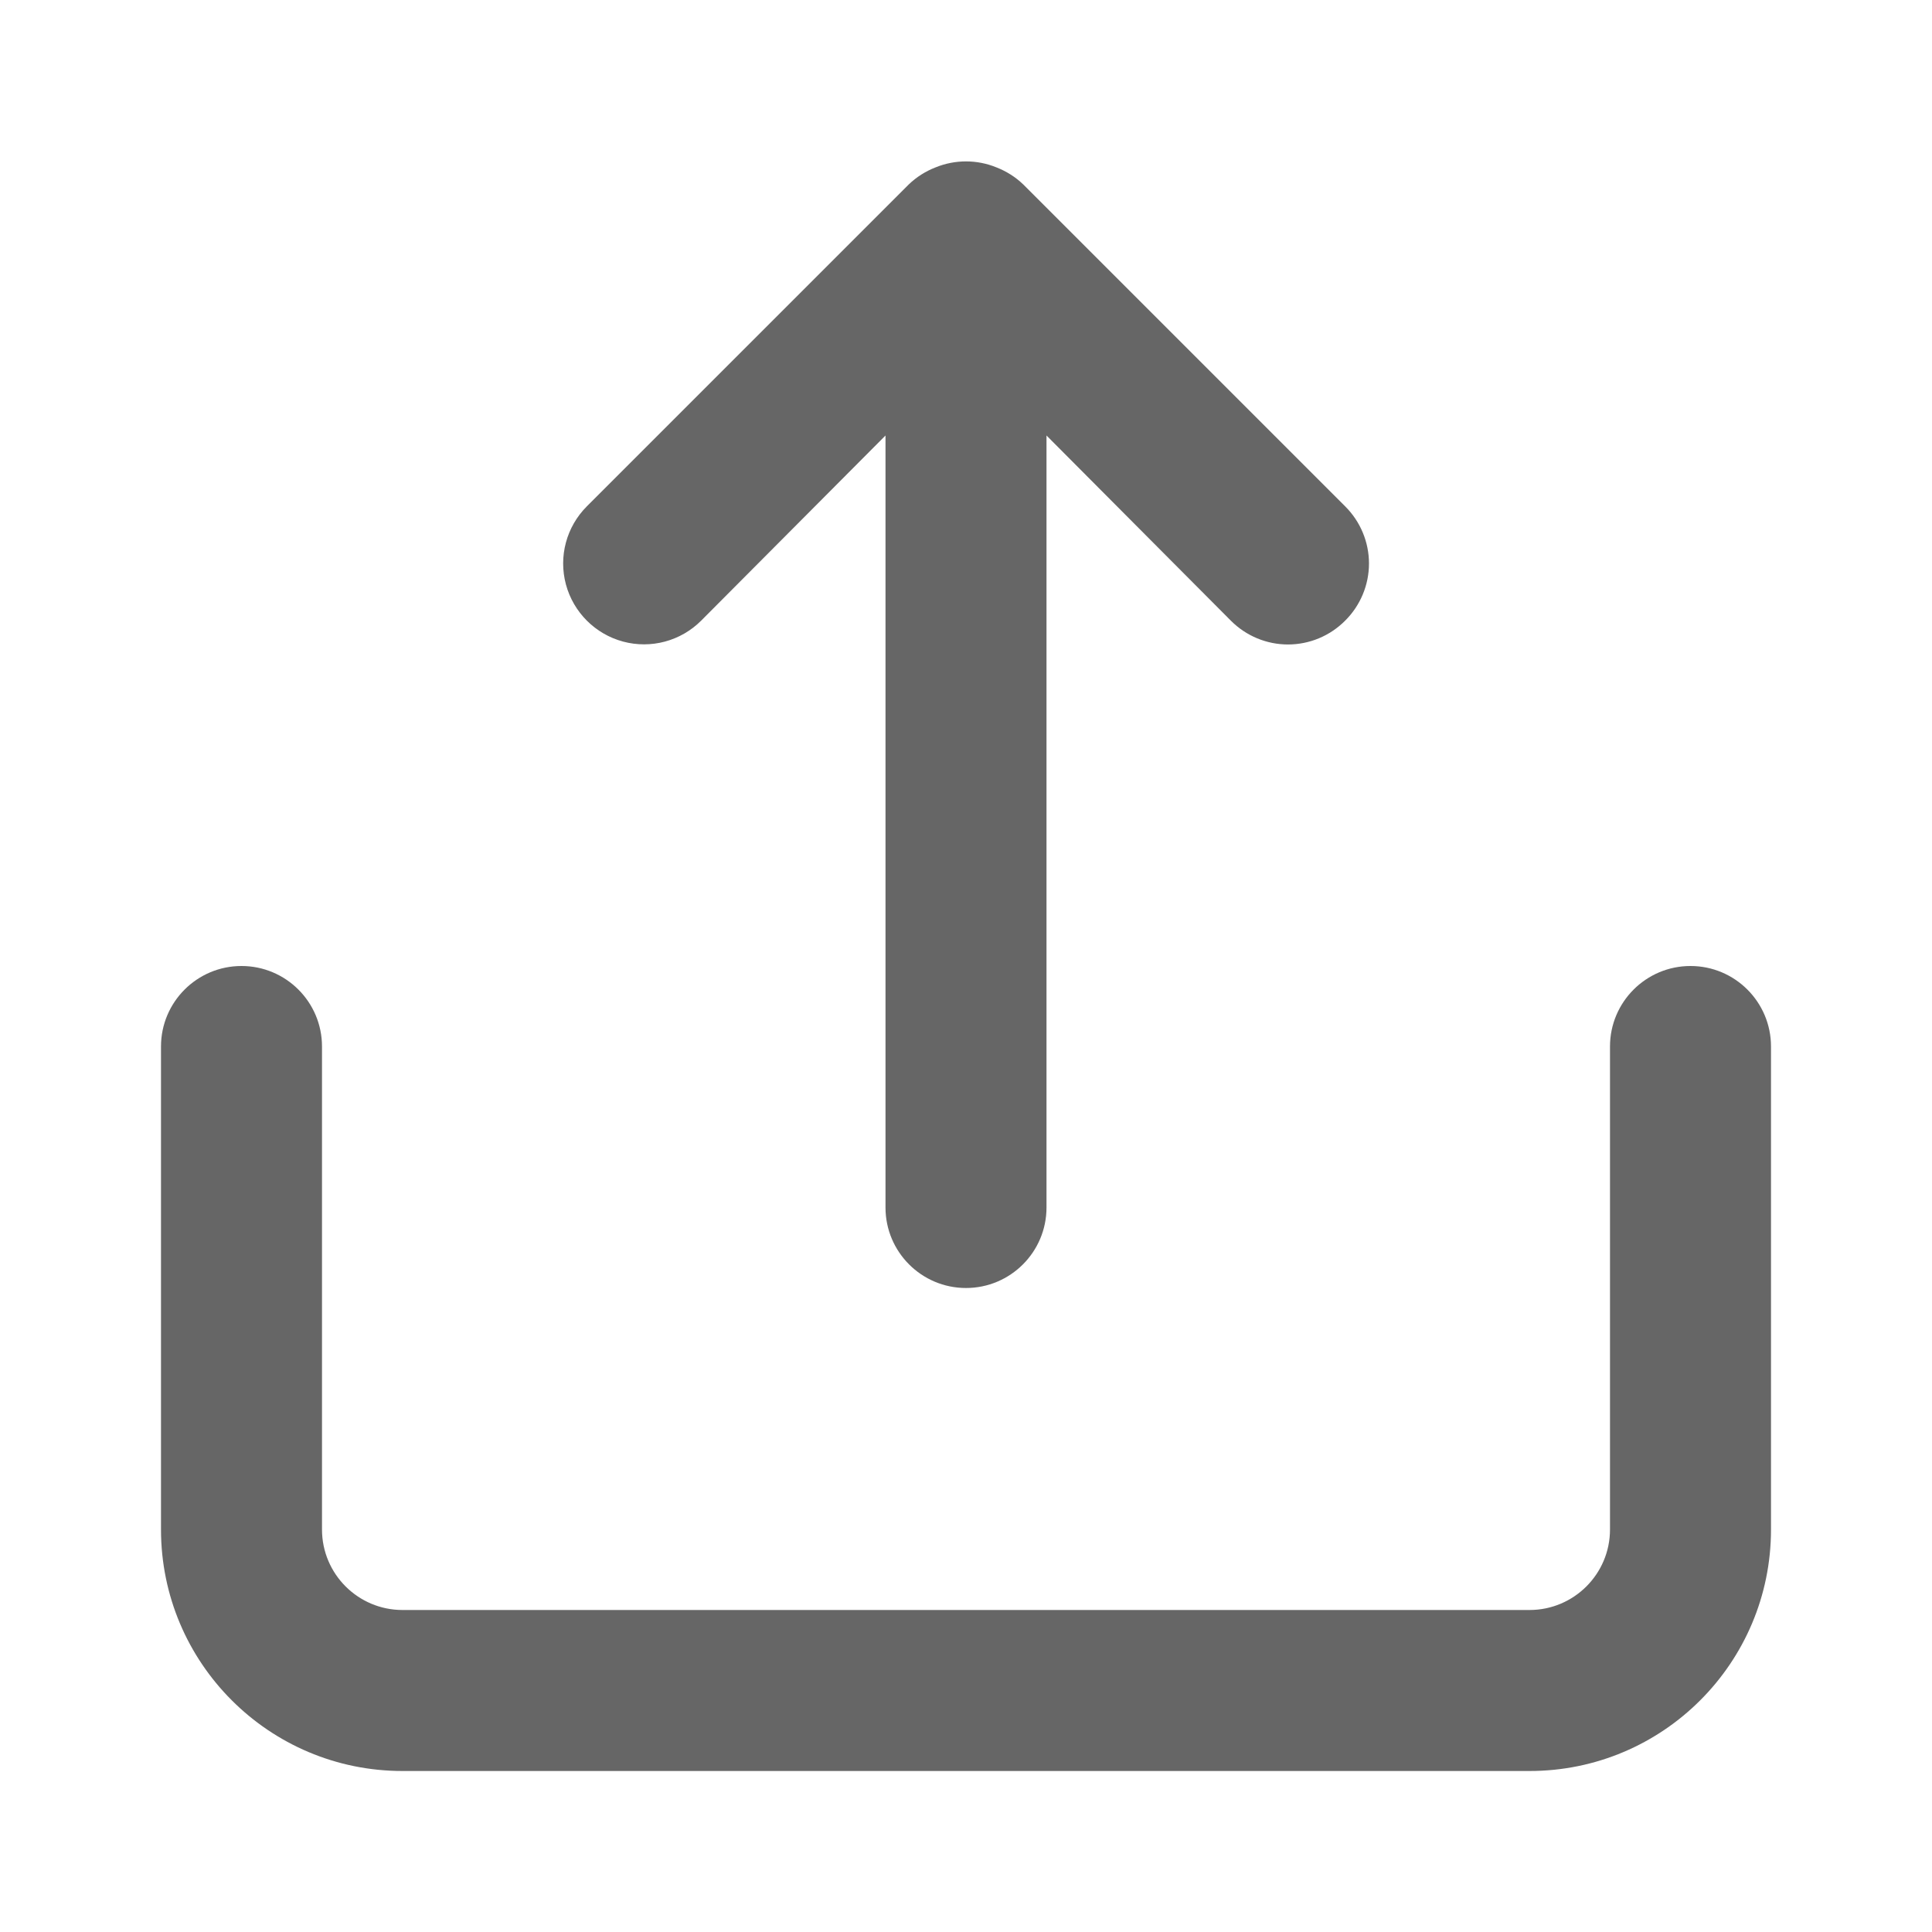
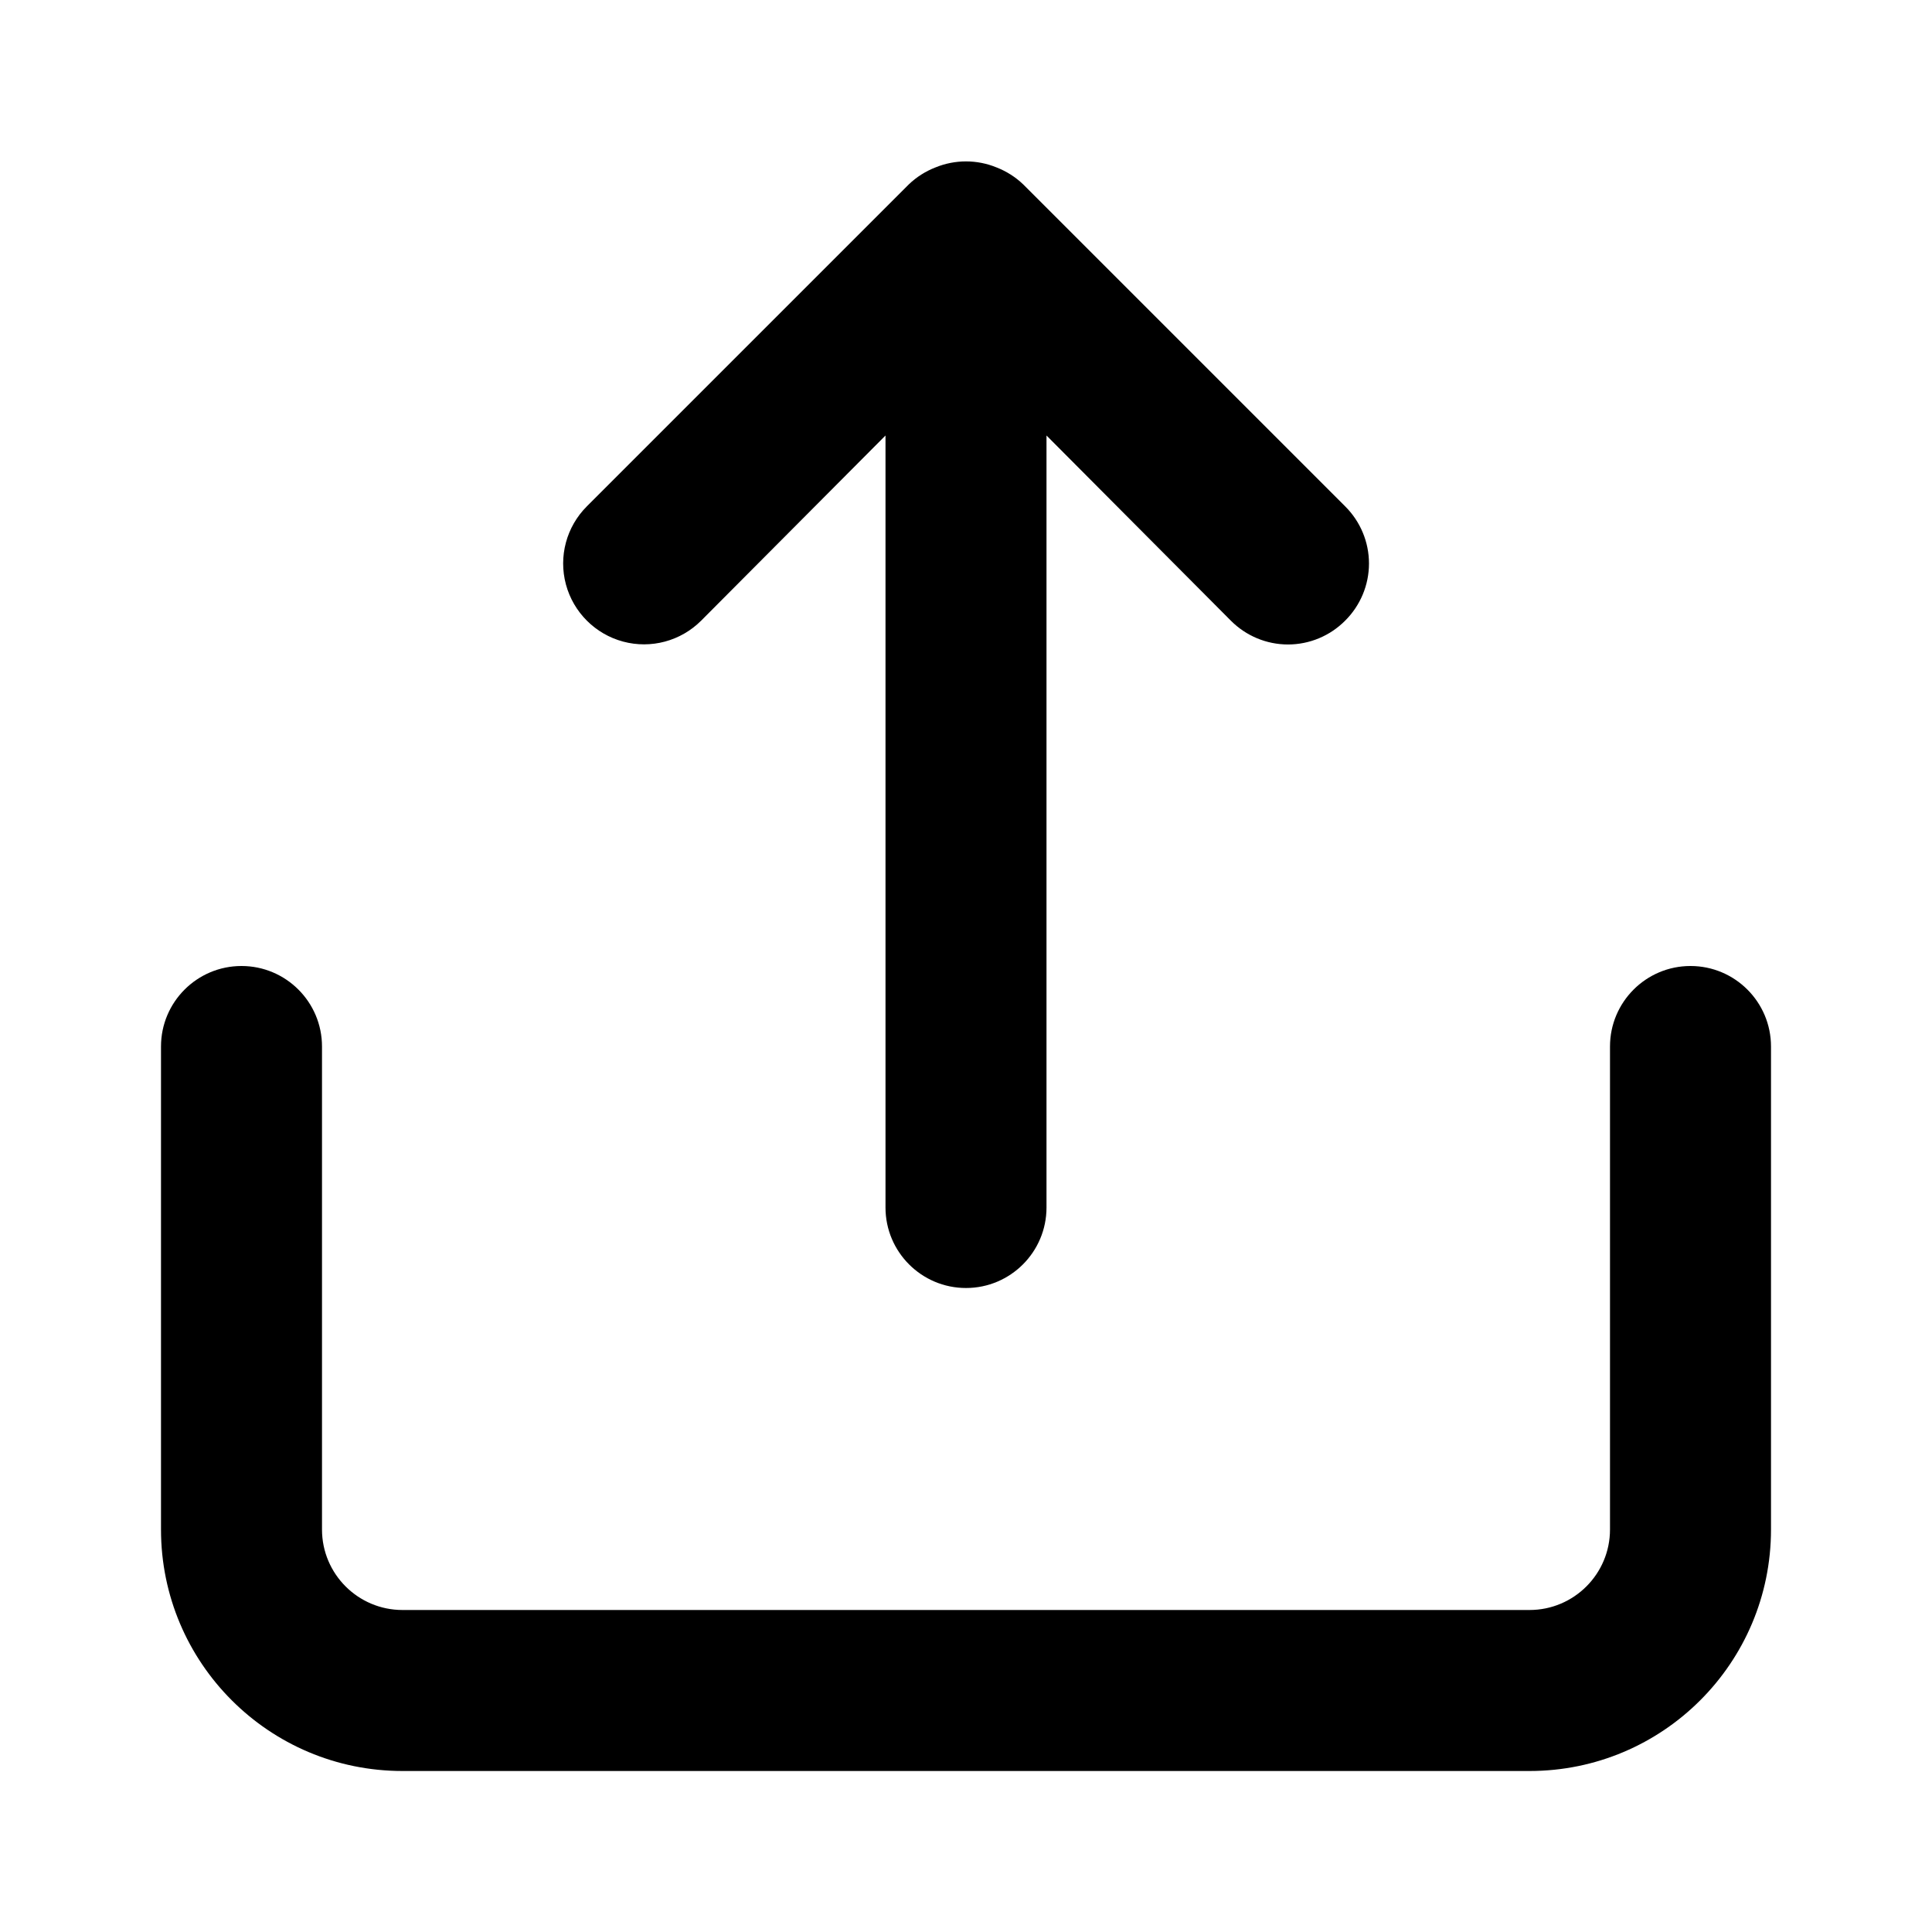
<svg xmlns="http://www.w3.org/2000/svg" width="24" height="24" viewBox="0 0 24 24" fill="none">
  <g id="Icon / Share">
    <g id="upload">
-       <path id="Shape" fill-rule="evenodd" clip-rule="evenodd" d="M8.71 7.71L11 5.41V15C11 15.552 11.448 16 12 16C12.552 16 13 15.552 13 15V5.41L15.29 7.71C15.478 7.899 15.733 8.006 16 8.006C16.267 8.006 16.522 7.899 16.71 7.71C16.899 7.522 17.006 7.267 17.006 7C17.006 6.733 16.899 6.478 16.71 6.29L12.71 2.29C12.615 2.199 12.503 2.128 12.38 2.08C12.136 1.98 11.864 1.98 11.62 2.08C11.497 2.128 11.385 2.199 11.29 2.29L7.29 6.29C7.036 6.544 6.937 6.913 7.03 7.26C7.123 7.606 7.394 7.877 7.74 7.97C8.087 8.063 8.456 7.964 8.71 7.71ZM21 12C20.448 12 20 12.448 20 13V19C20 19.552 19.552 20 19 20H5C4.448 20 4 19.552 4 19V13C4 12.448 3.552 12 3 12C2.448 12 2 12.448 2 13V19C2 20.657 3.343 22 5 22H19C20.657 22 22 20.657 22 19V13C22 12.448 21.552 12 21 12Z" fill="#666666" />
+       <path id="Shape" fill-rule="evenodd" clip-rule="evenodd" d="M8.71 7.71L11 5.41V15C11 15.552 11.448 16 12 16C12.552 16 13 15.552 13 15V5.41L15.29 7.71C15.478 7.899 15.733 8.006 16 8.006C16.267 8.006 16.522 7.899 16.71 7.71C16.899 7.522 17.006 7.267 17.006 7C17.006 6.733 16.899 6.478 16.71 6.29L12.71 2.29C12.615 2.199 12.503 2.128 12.38 2.08C12.136 1.98 11.864 1.98 11.62 2.08C11.497 2.128 11.385 2.199 11.29 2.29L7.29 6.29C7.036 6.544 6.937 6.913 7.03 7.26C7.123 7.606 7.394 7.877 7.74 7.97C8.087 8.063 8.456 7.964 8.71 7.71ZM21 12C20.448 12 20 12.448 20 13V19C20 19.552 19.552 20 19 20H5C4.448 20 4 19.552 4 19V13C4 12.448 3.552 12 3 12C2.448 12 2 12.448 2 13V19C2 20.657 3.343 22 5 22H19C20.657 22 22 20.657 22 19V13C22 12.448 21.552 12 21 12Z" fill="currentColor" />
    </g>
  </g>
</svg>
